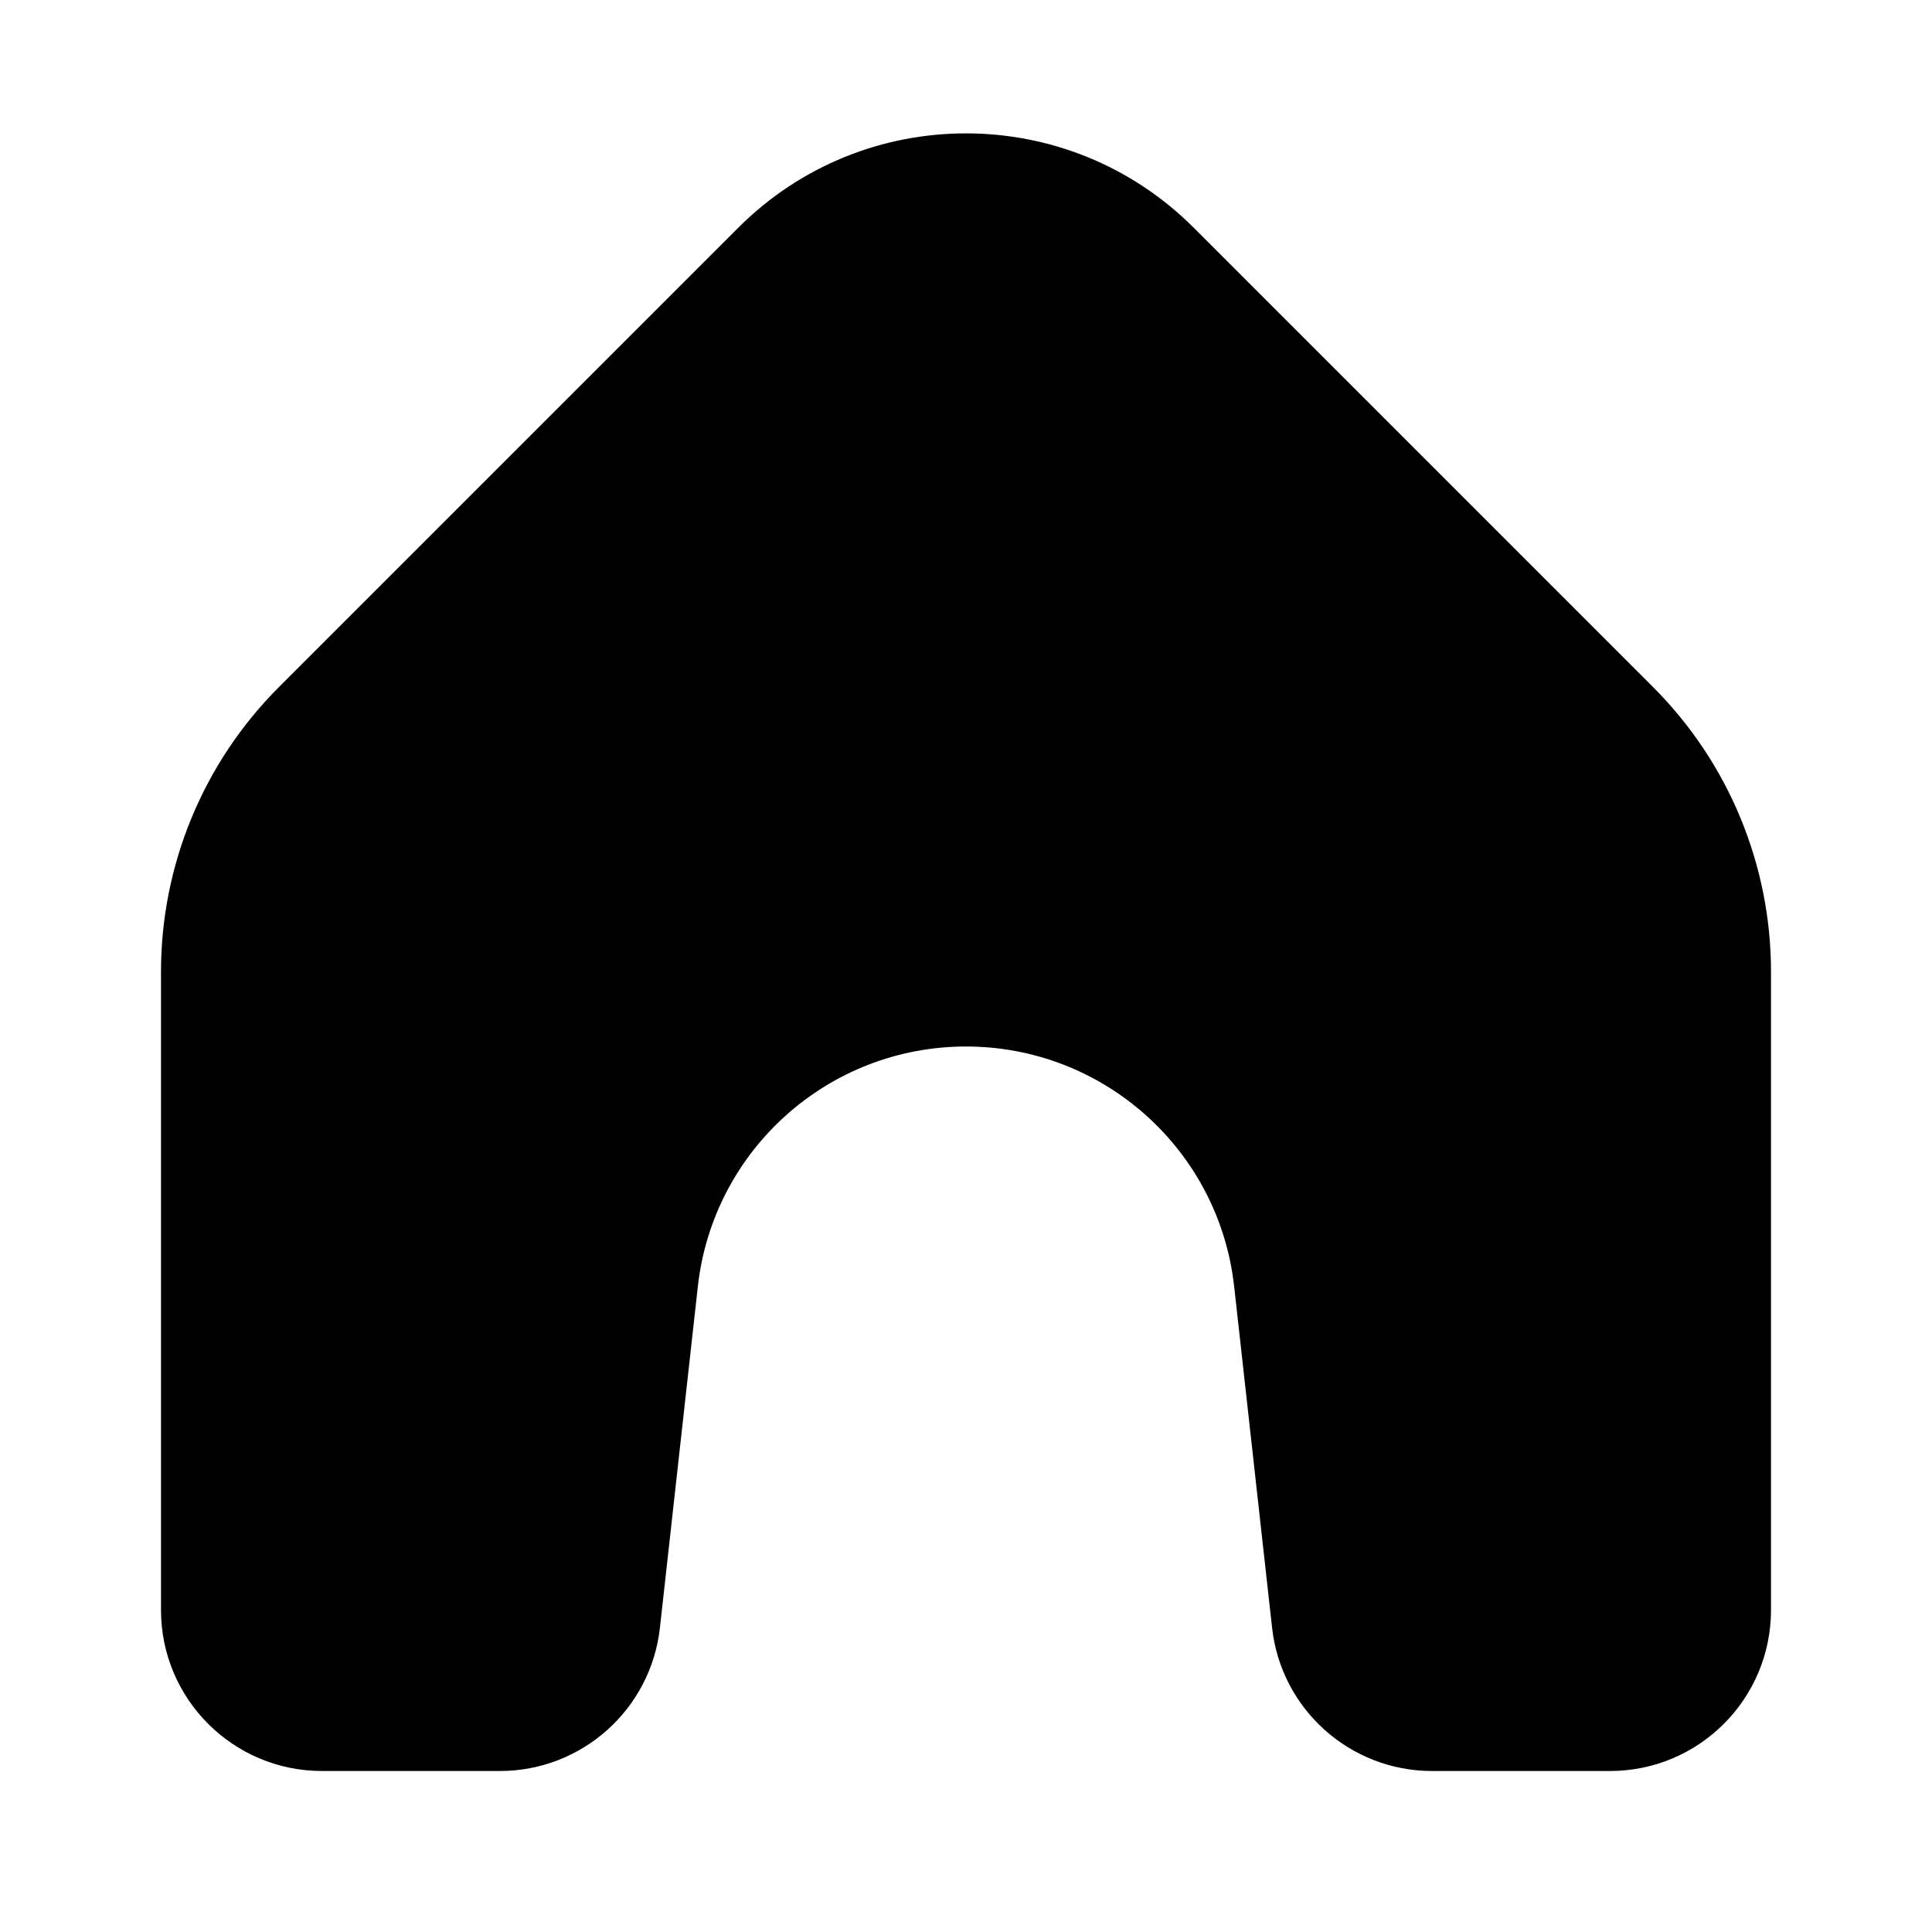
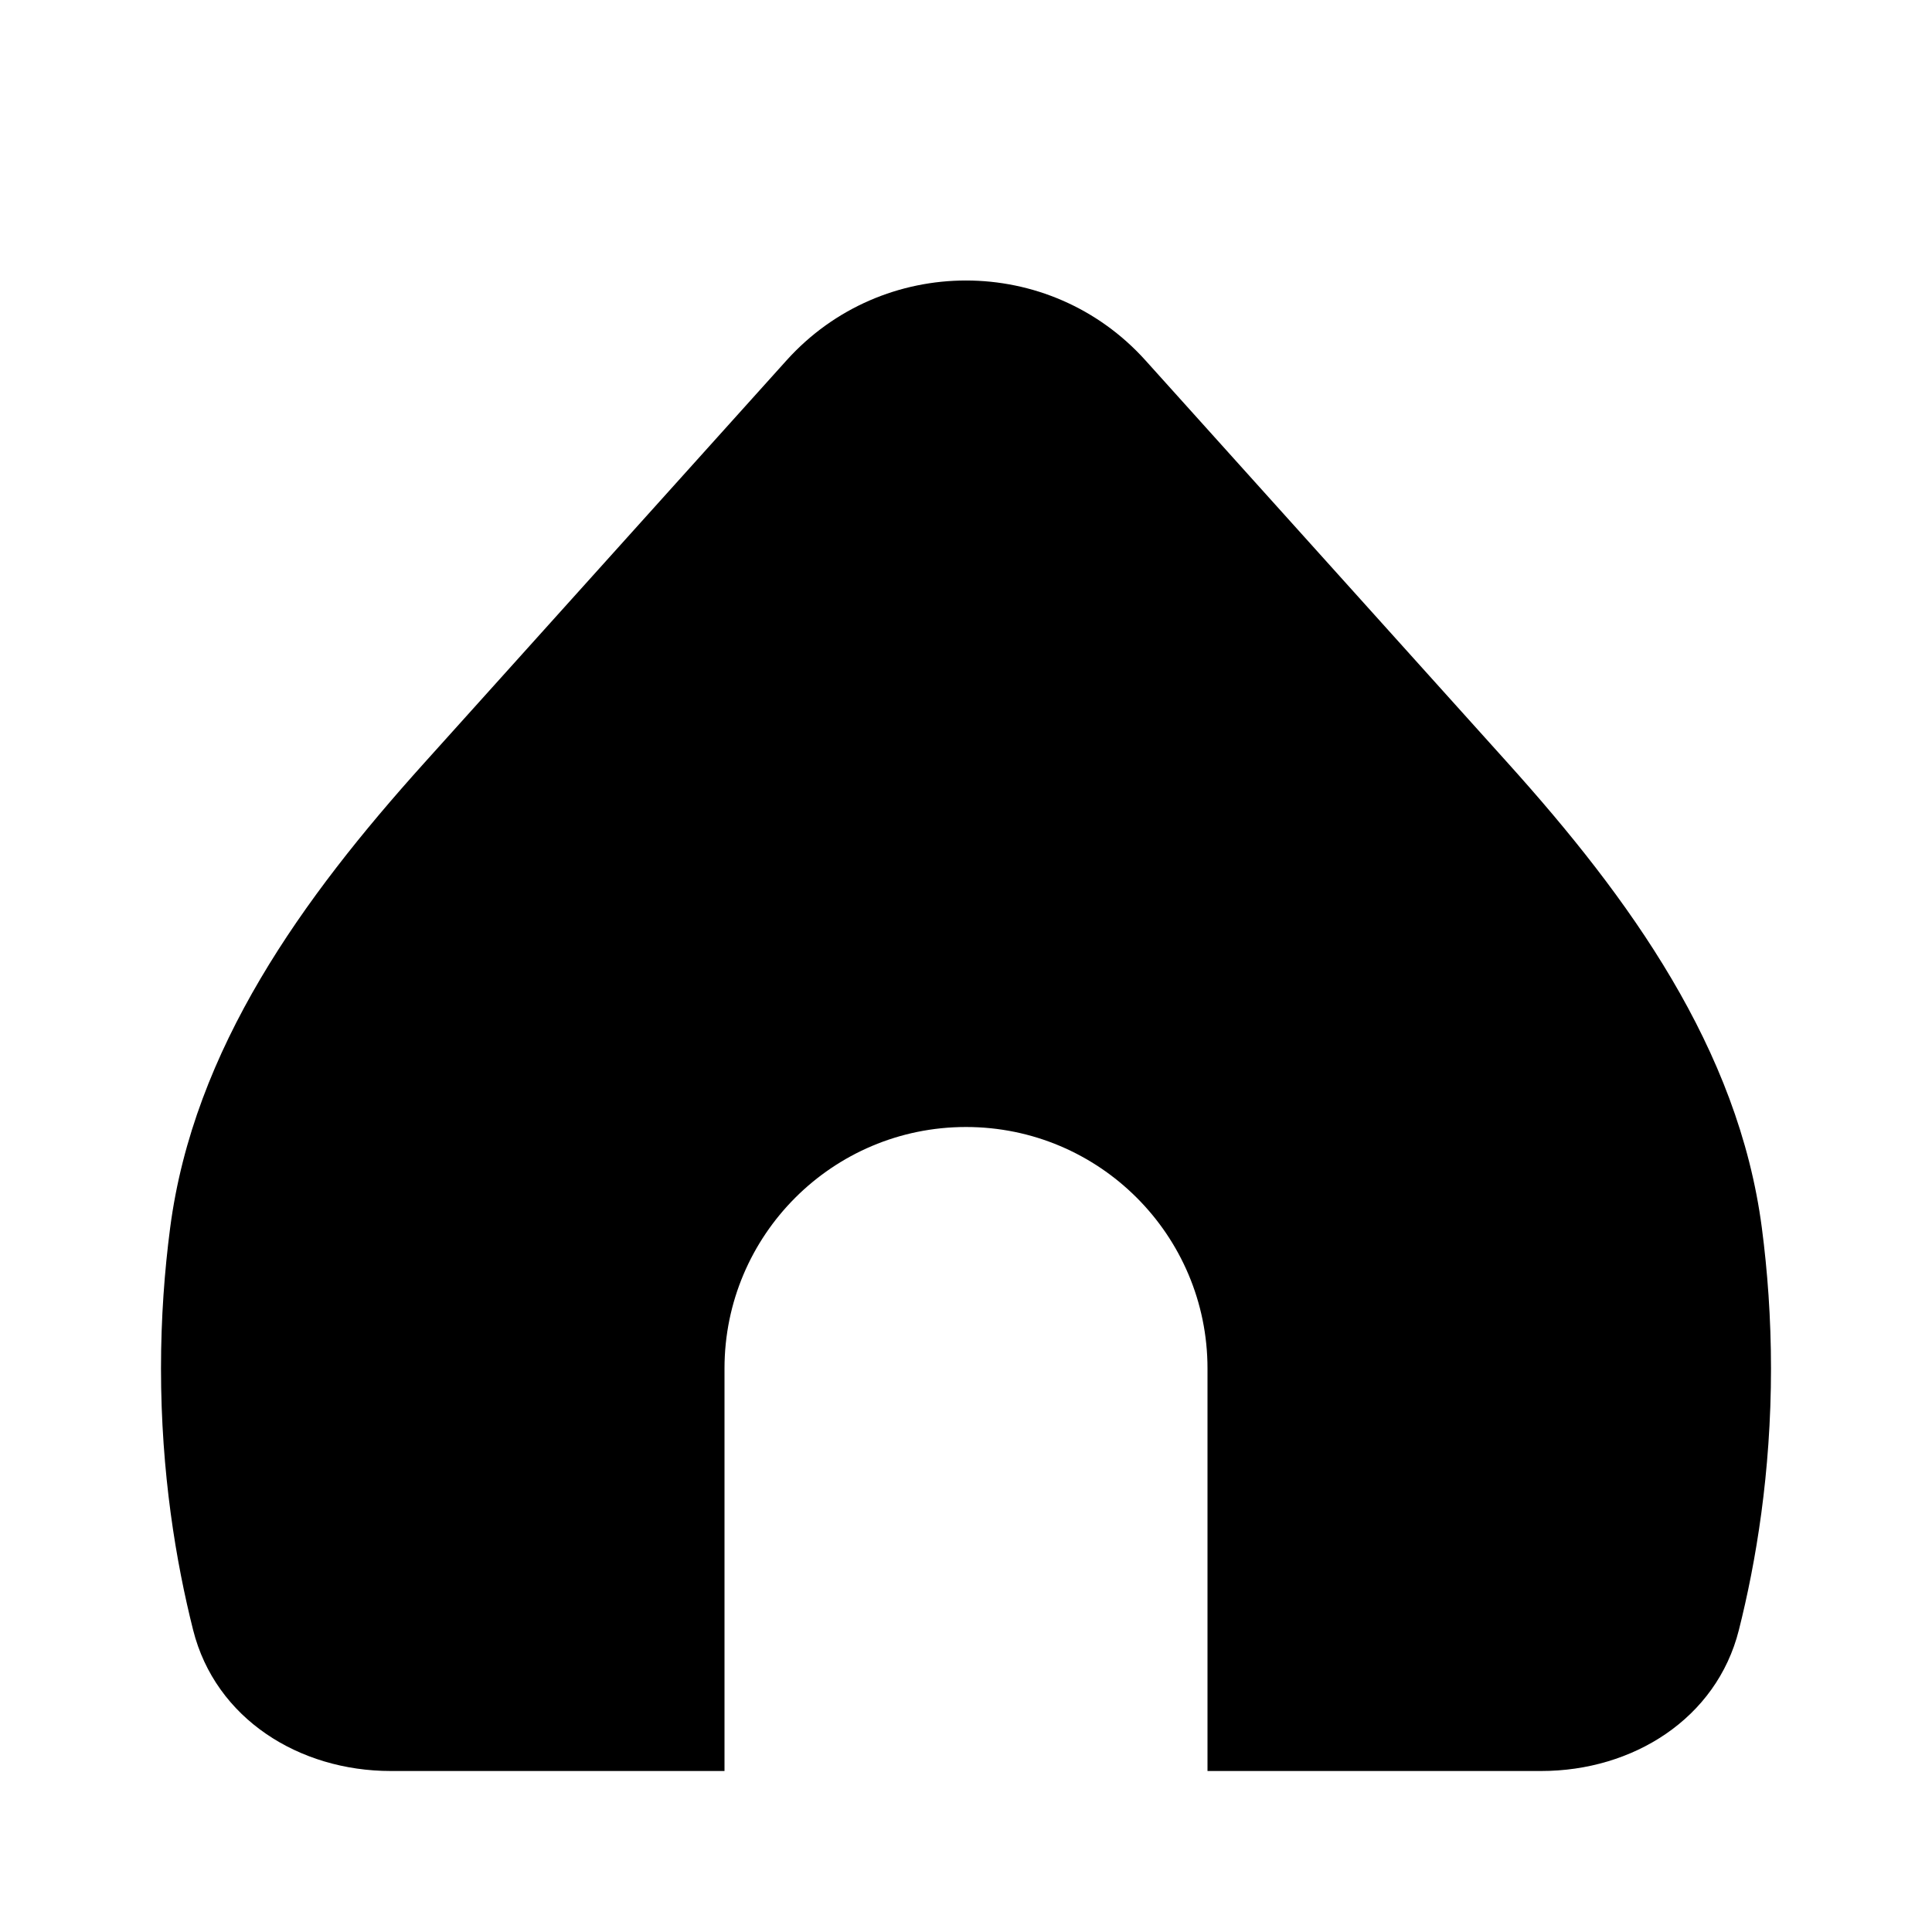
<svg xmlns="http://www.w3.org/2000/svg" width="96" height="96" viewBox="0 0 96 96" fill="none">
-   <path d="M13.858 34.142C10.107 37.893 8 42.98 8 48.284V80C8 84.418 11.582 88 16 88H24.84C28.916 88 32.341 84.935 32.791 80.883L34.675 63.927C35.429 57.137 41.168 52 48 52V52C54.832 52 60.571 57.137 61.325 63.927L63.209 80.883C63.659 84.935 67.084 88 71.16 88H80C84.418 88 88 84.418 88 80V48.284C88 42.98 85.893 37.893 82.142 34.142L59.314 11.314C53.065 5.065 42.935 5.065 36.686 11.314L13.858 34.142Z" fill="black" />
+   <path d="M39.08 17.91C43.847 12.614 52.153 12.614 56.92 17.91L74.942 37.936C80.954 44.615 86.382 52.105 87.546 61.015C87.824 63.143 88 65.484 88 68C88 73.188 87.252 77.628 86.403 80.997C85.293 85.405 81.129 88 76.584 88H60V68C60 61.373 54.627 56 48 56C41.373 56 36 61.373 36 68V88H19.416C14.871 88 10.707 85.405 9.597 80.997C8.748 77.628 8 73.188 8 68C8 65.484 8.176 63.143 8.454 61.015C9.618 52.105 15.046 44.615 21.058 37.936L39.08 17.91Z" fill="black" />
</svg>
